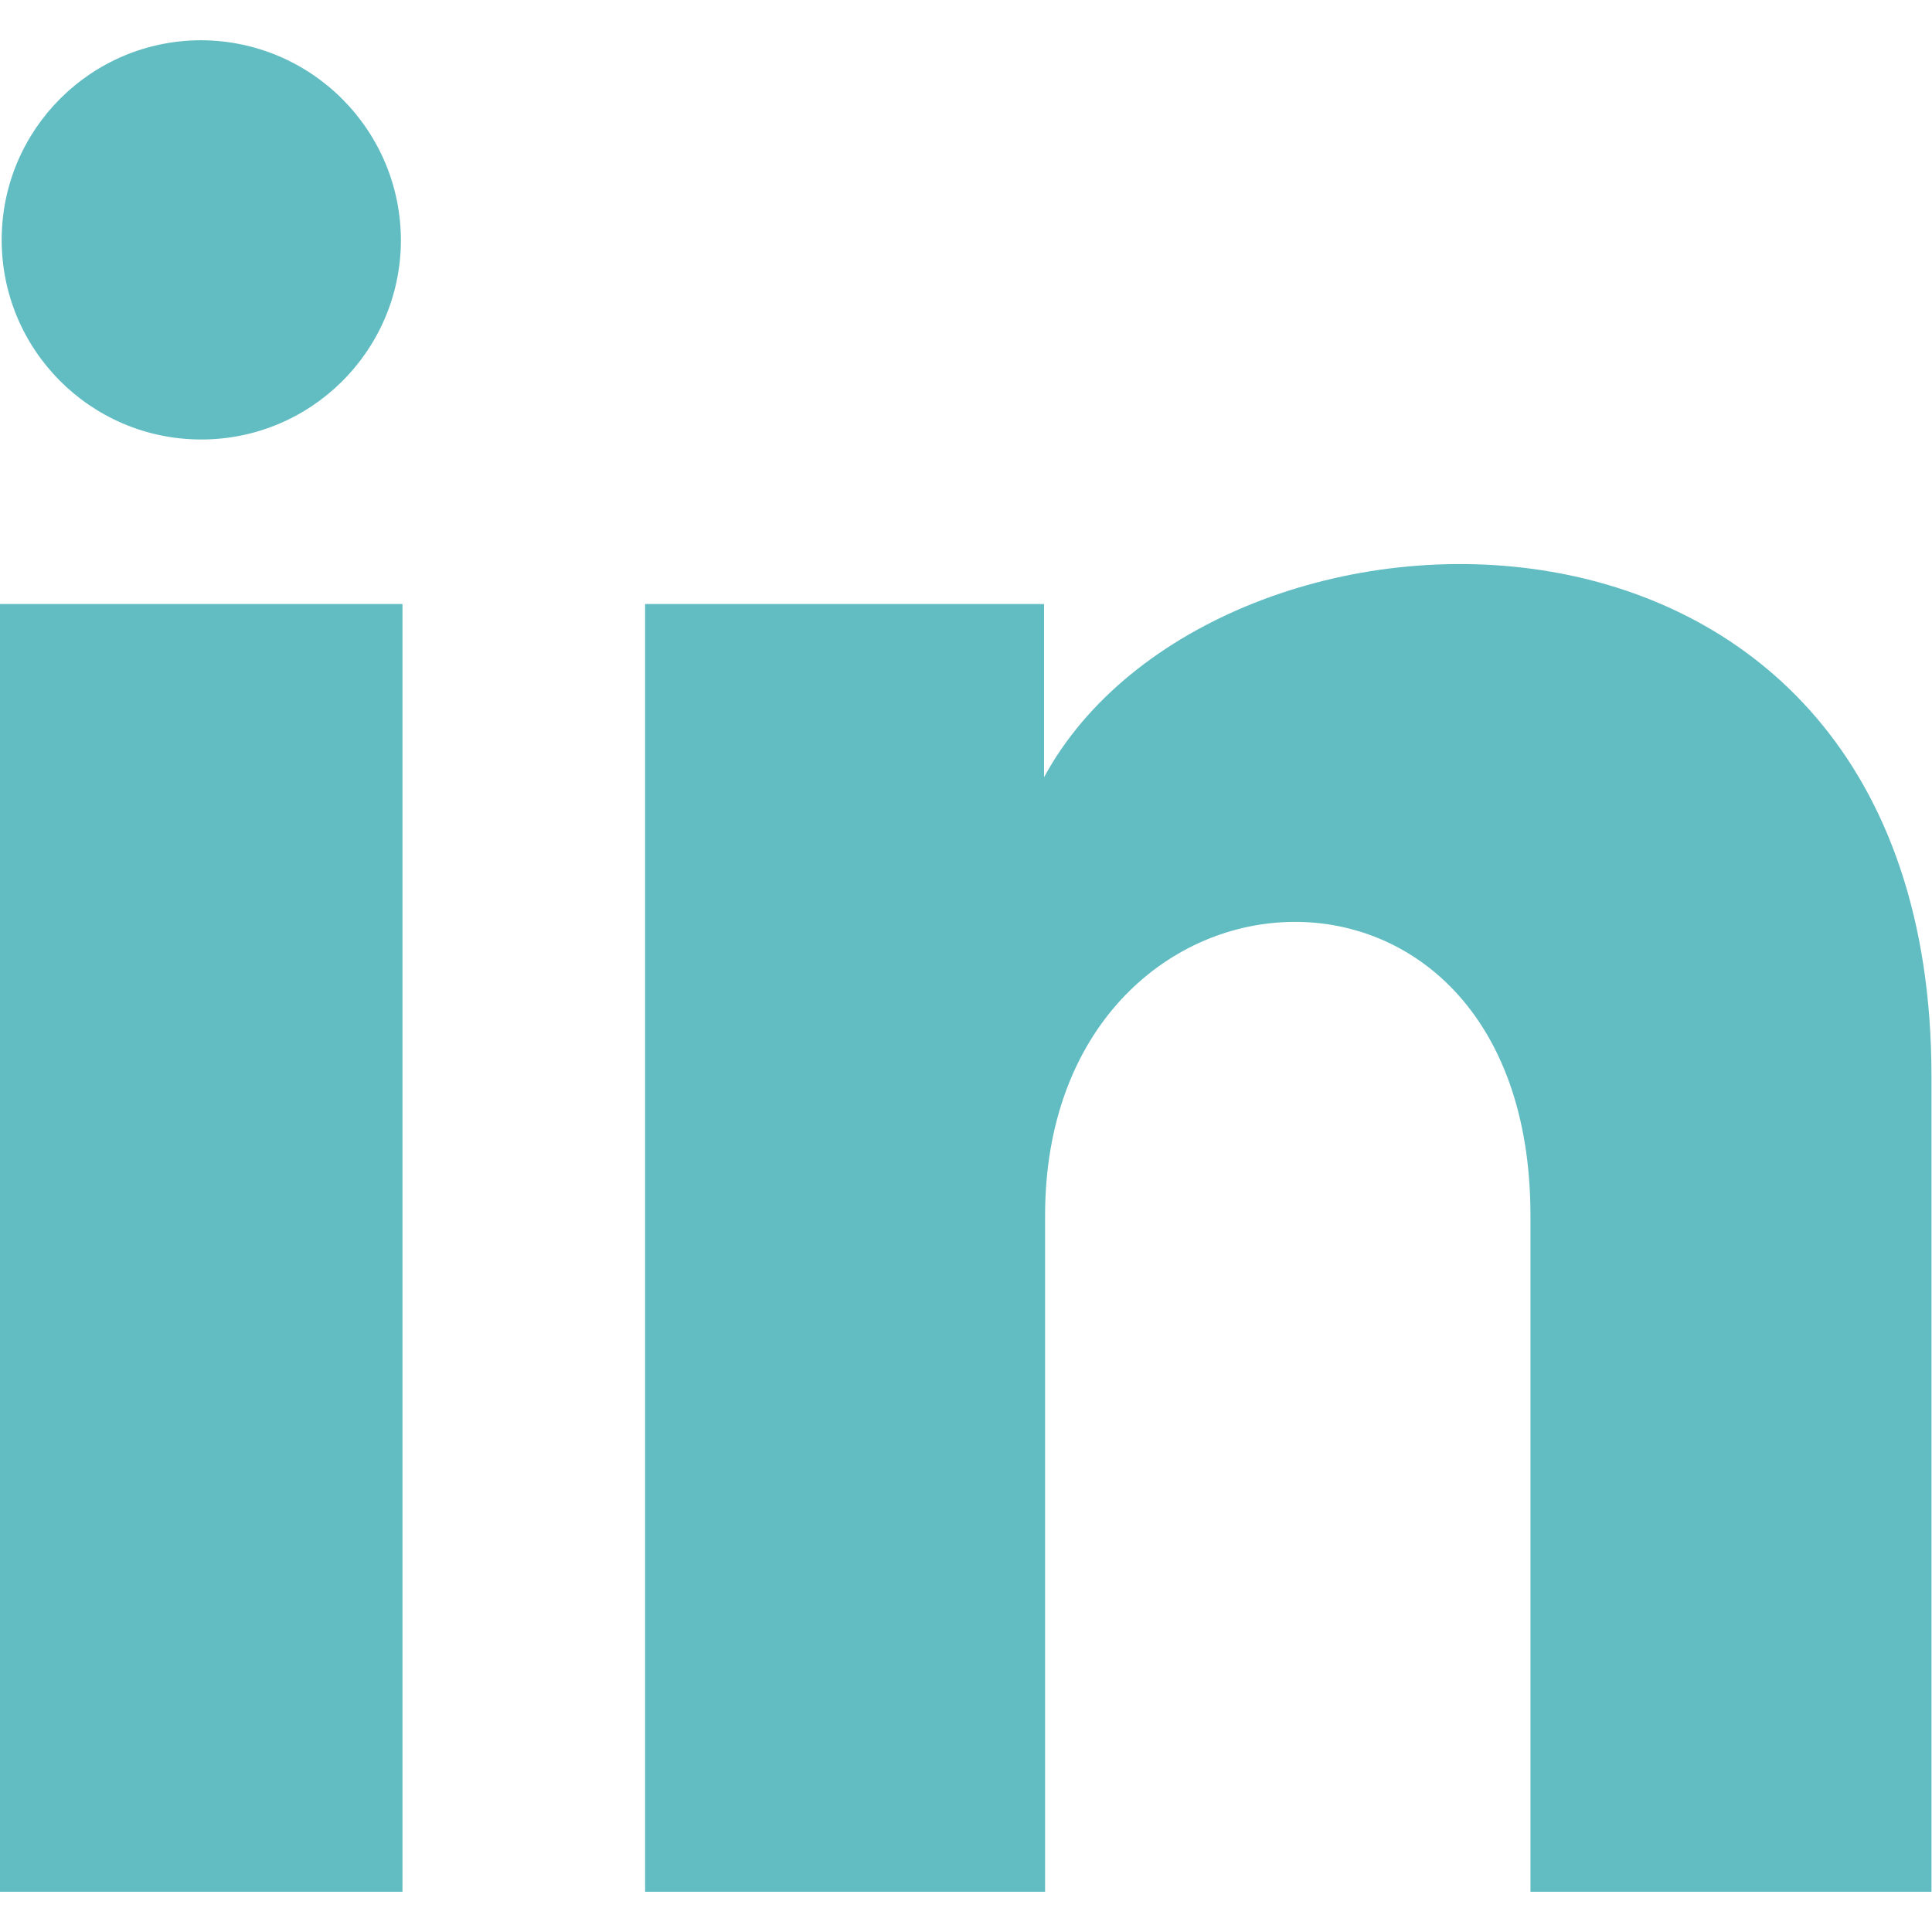
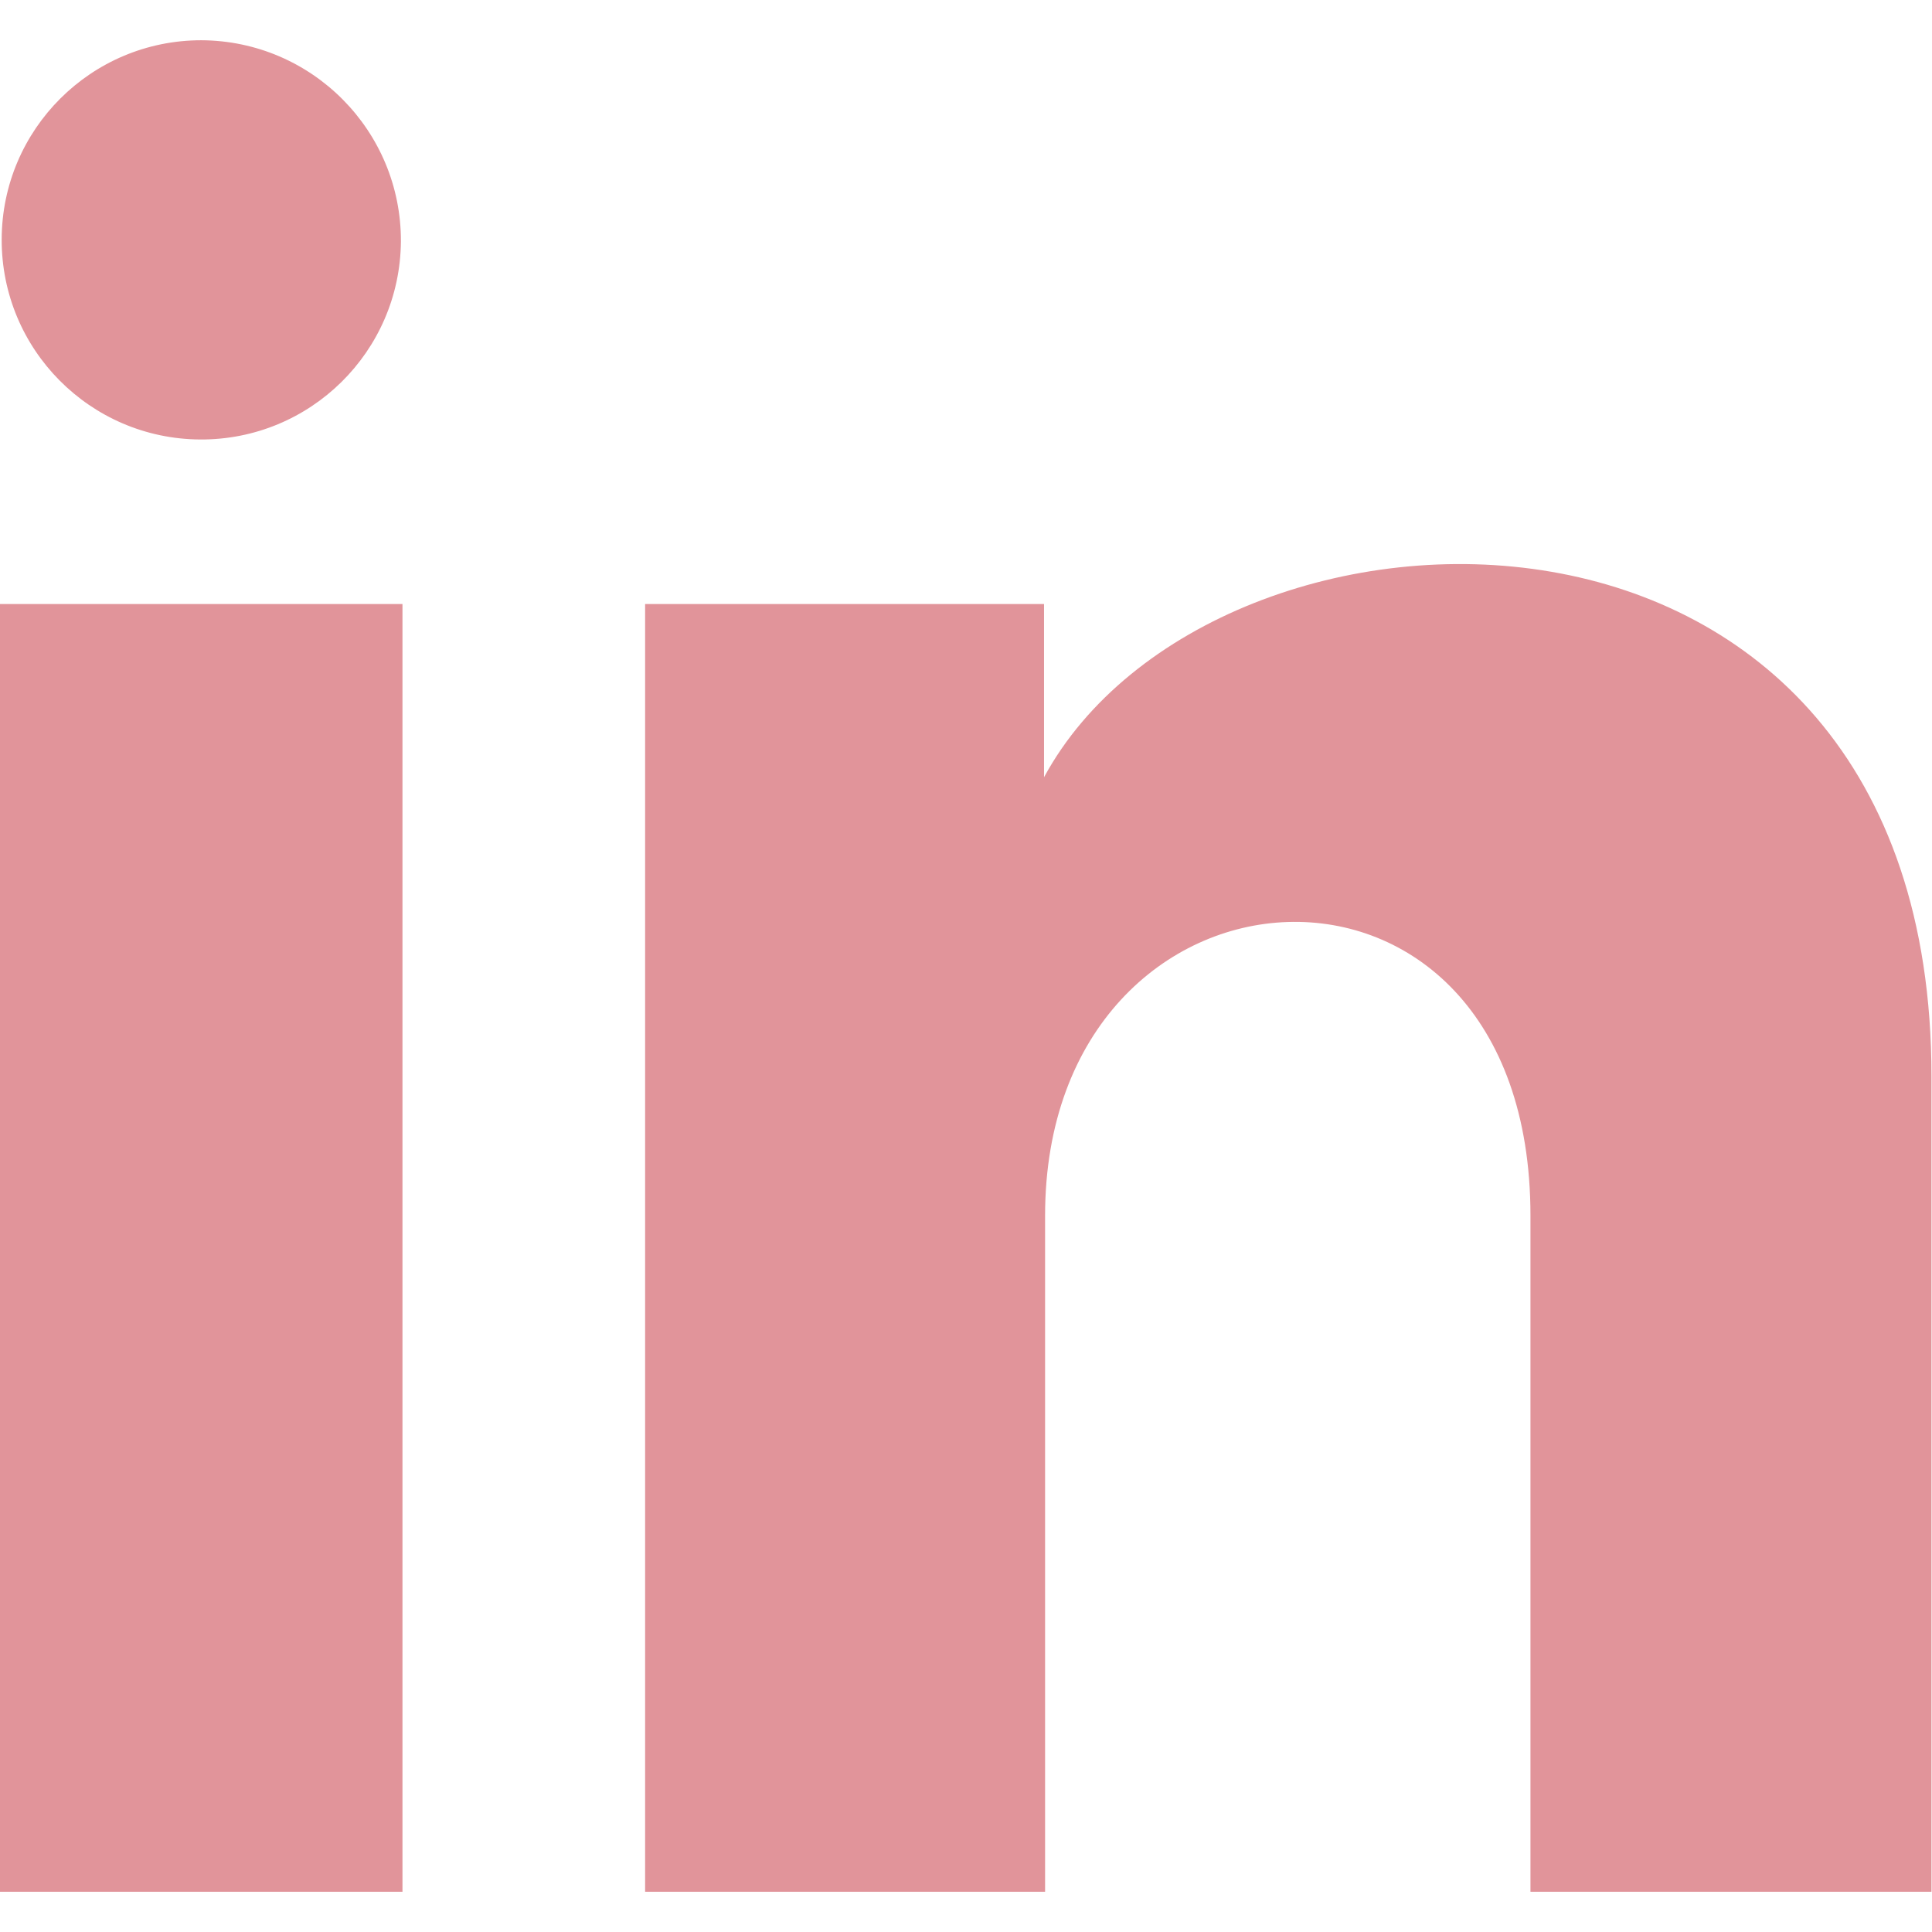
<svg xmlns="http://www.w3.org/2000/svg" width="25" height="25" viewBox="0 0 18.505 17.734">
  <defs>
-     <style>.a{fill:#62BDC3;}</style>
+     <style>.a{fill:#e1949a;}</style>
  </defs>
  <path class="a" d="M3.84,2.928A1.912,1.912,0,1,1,1.928,1,1.92,1.92,0,0,1,3.84,2.928ZM3.855,6.4H0V18.734H3.855Zm6.154,0H6.179V18.734H10.01V12.258c0-3.6,4.649-3.9,4.649,0v6.476H18.5V10.923c0-6.076-6.879-5.855-8.5-2.864V6.4Z" transform="translate(0 -1)" />
</svg>
